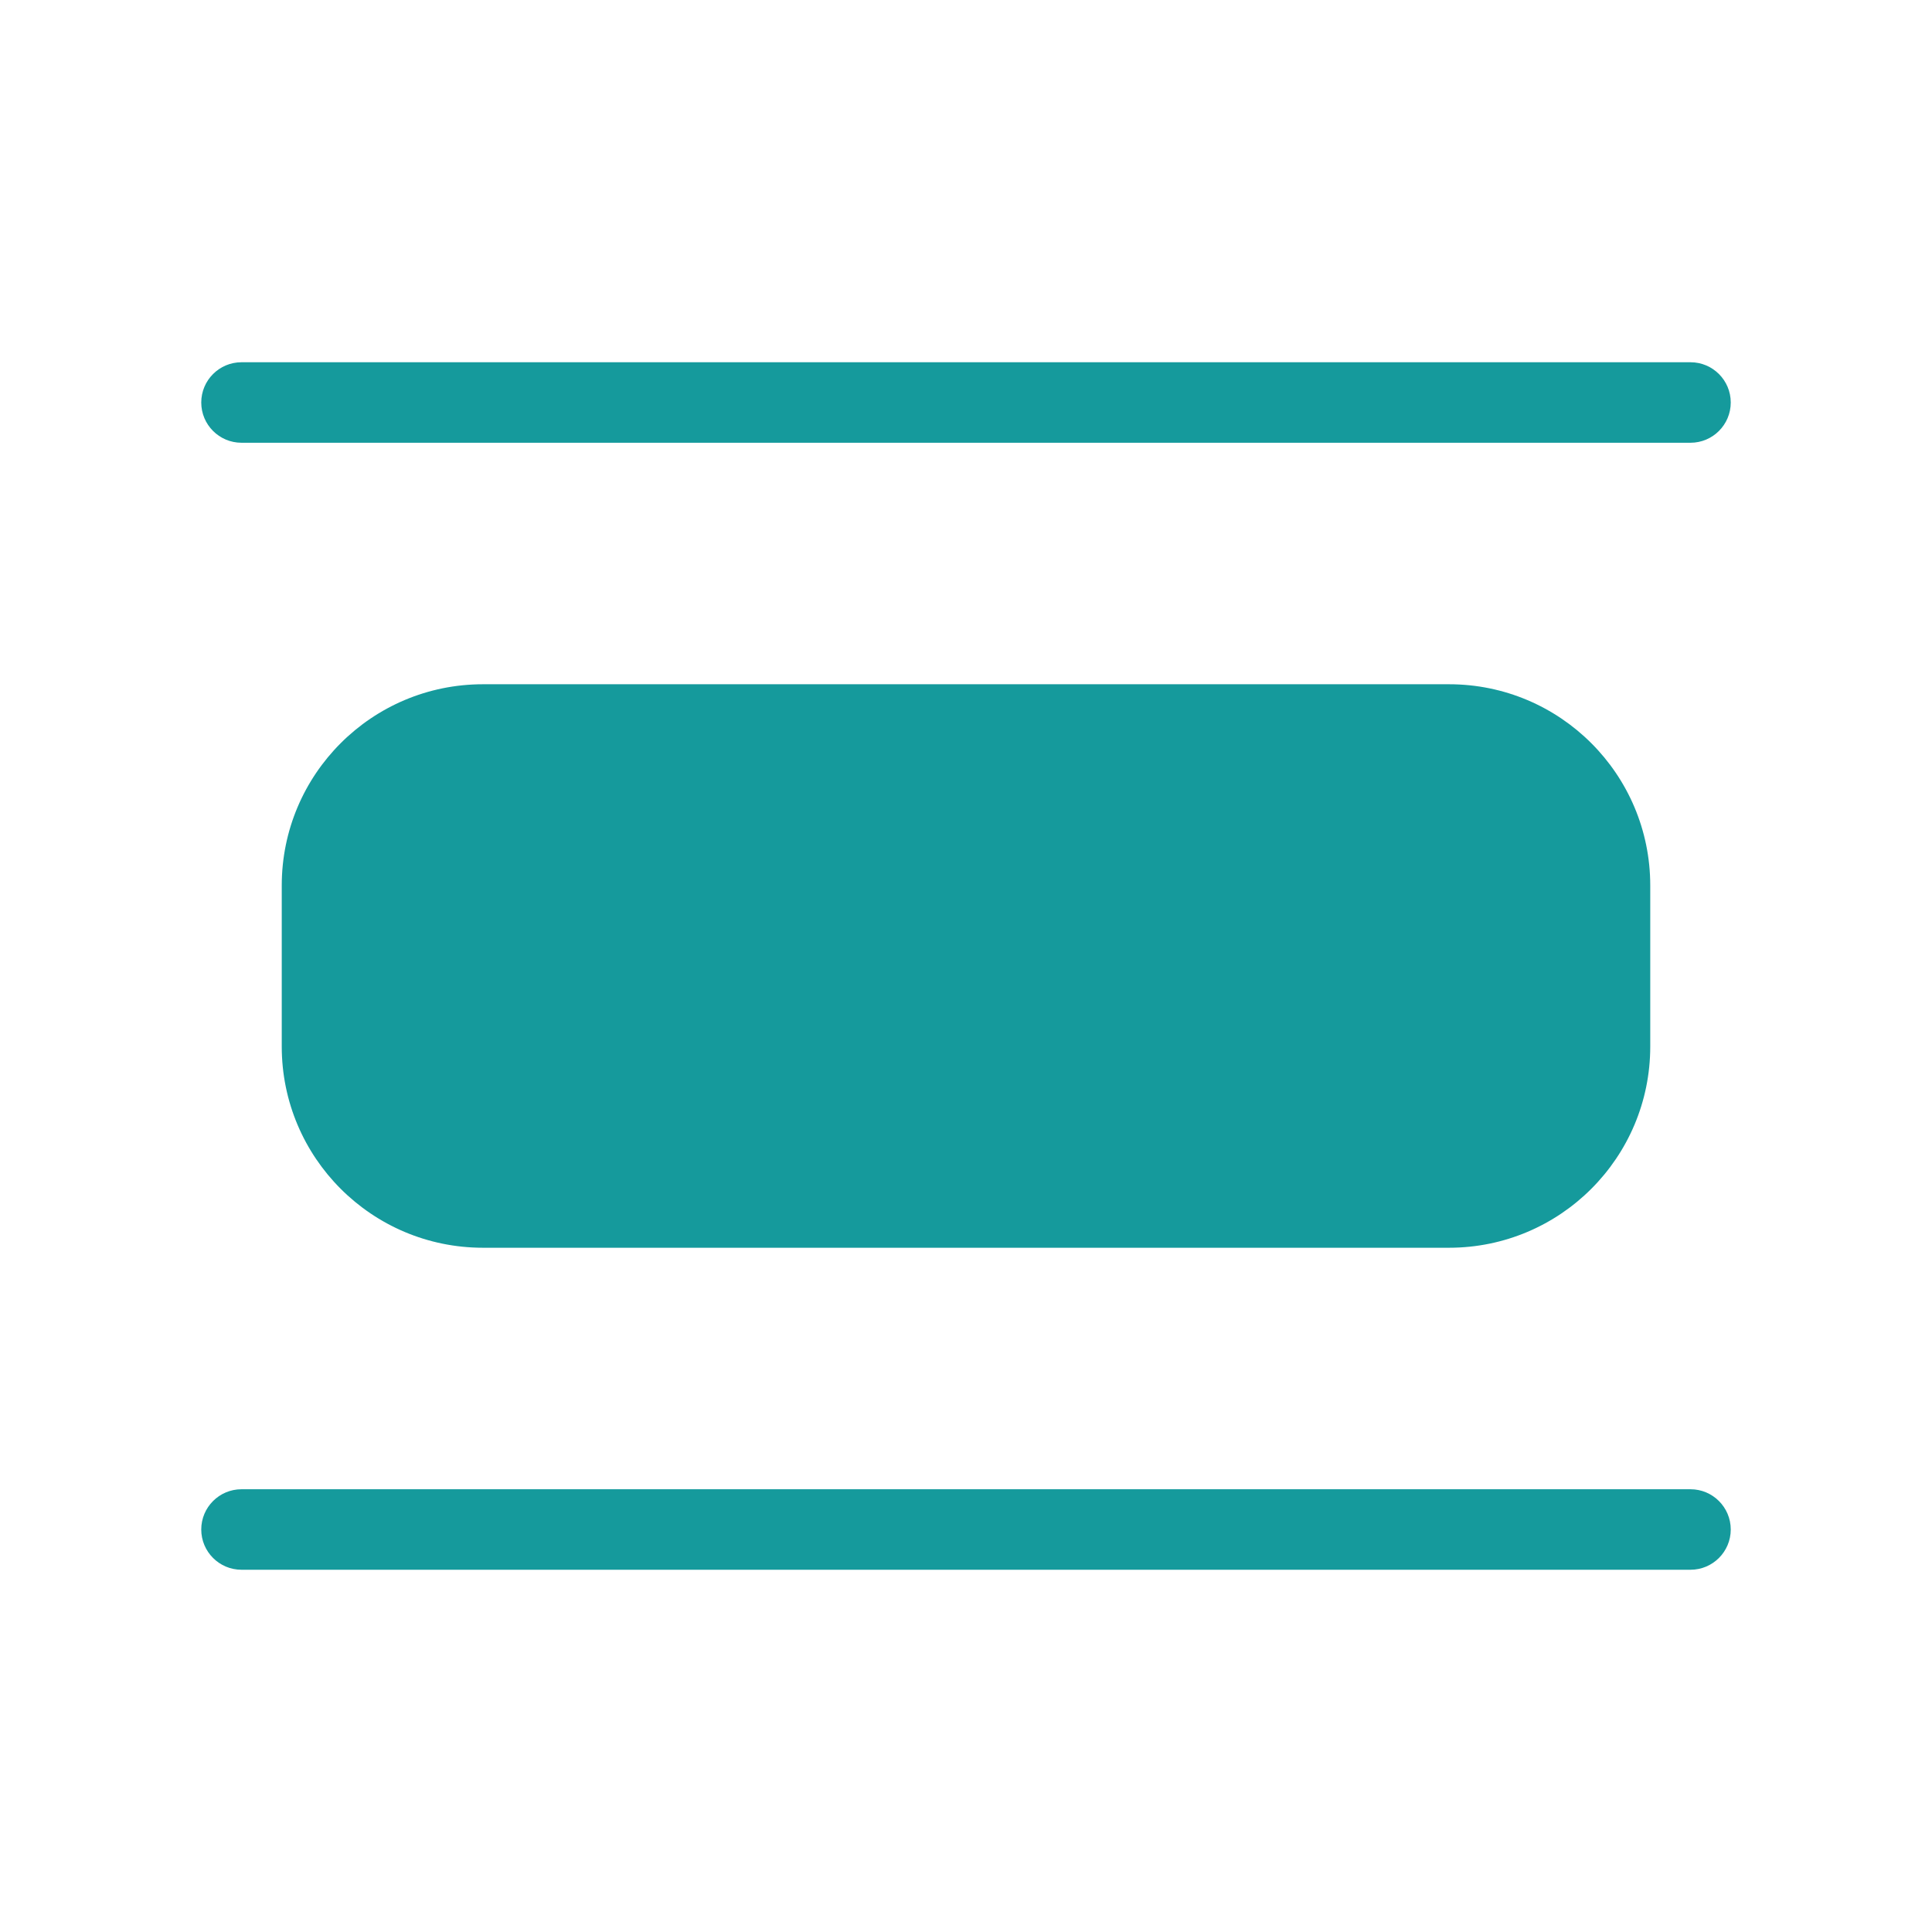
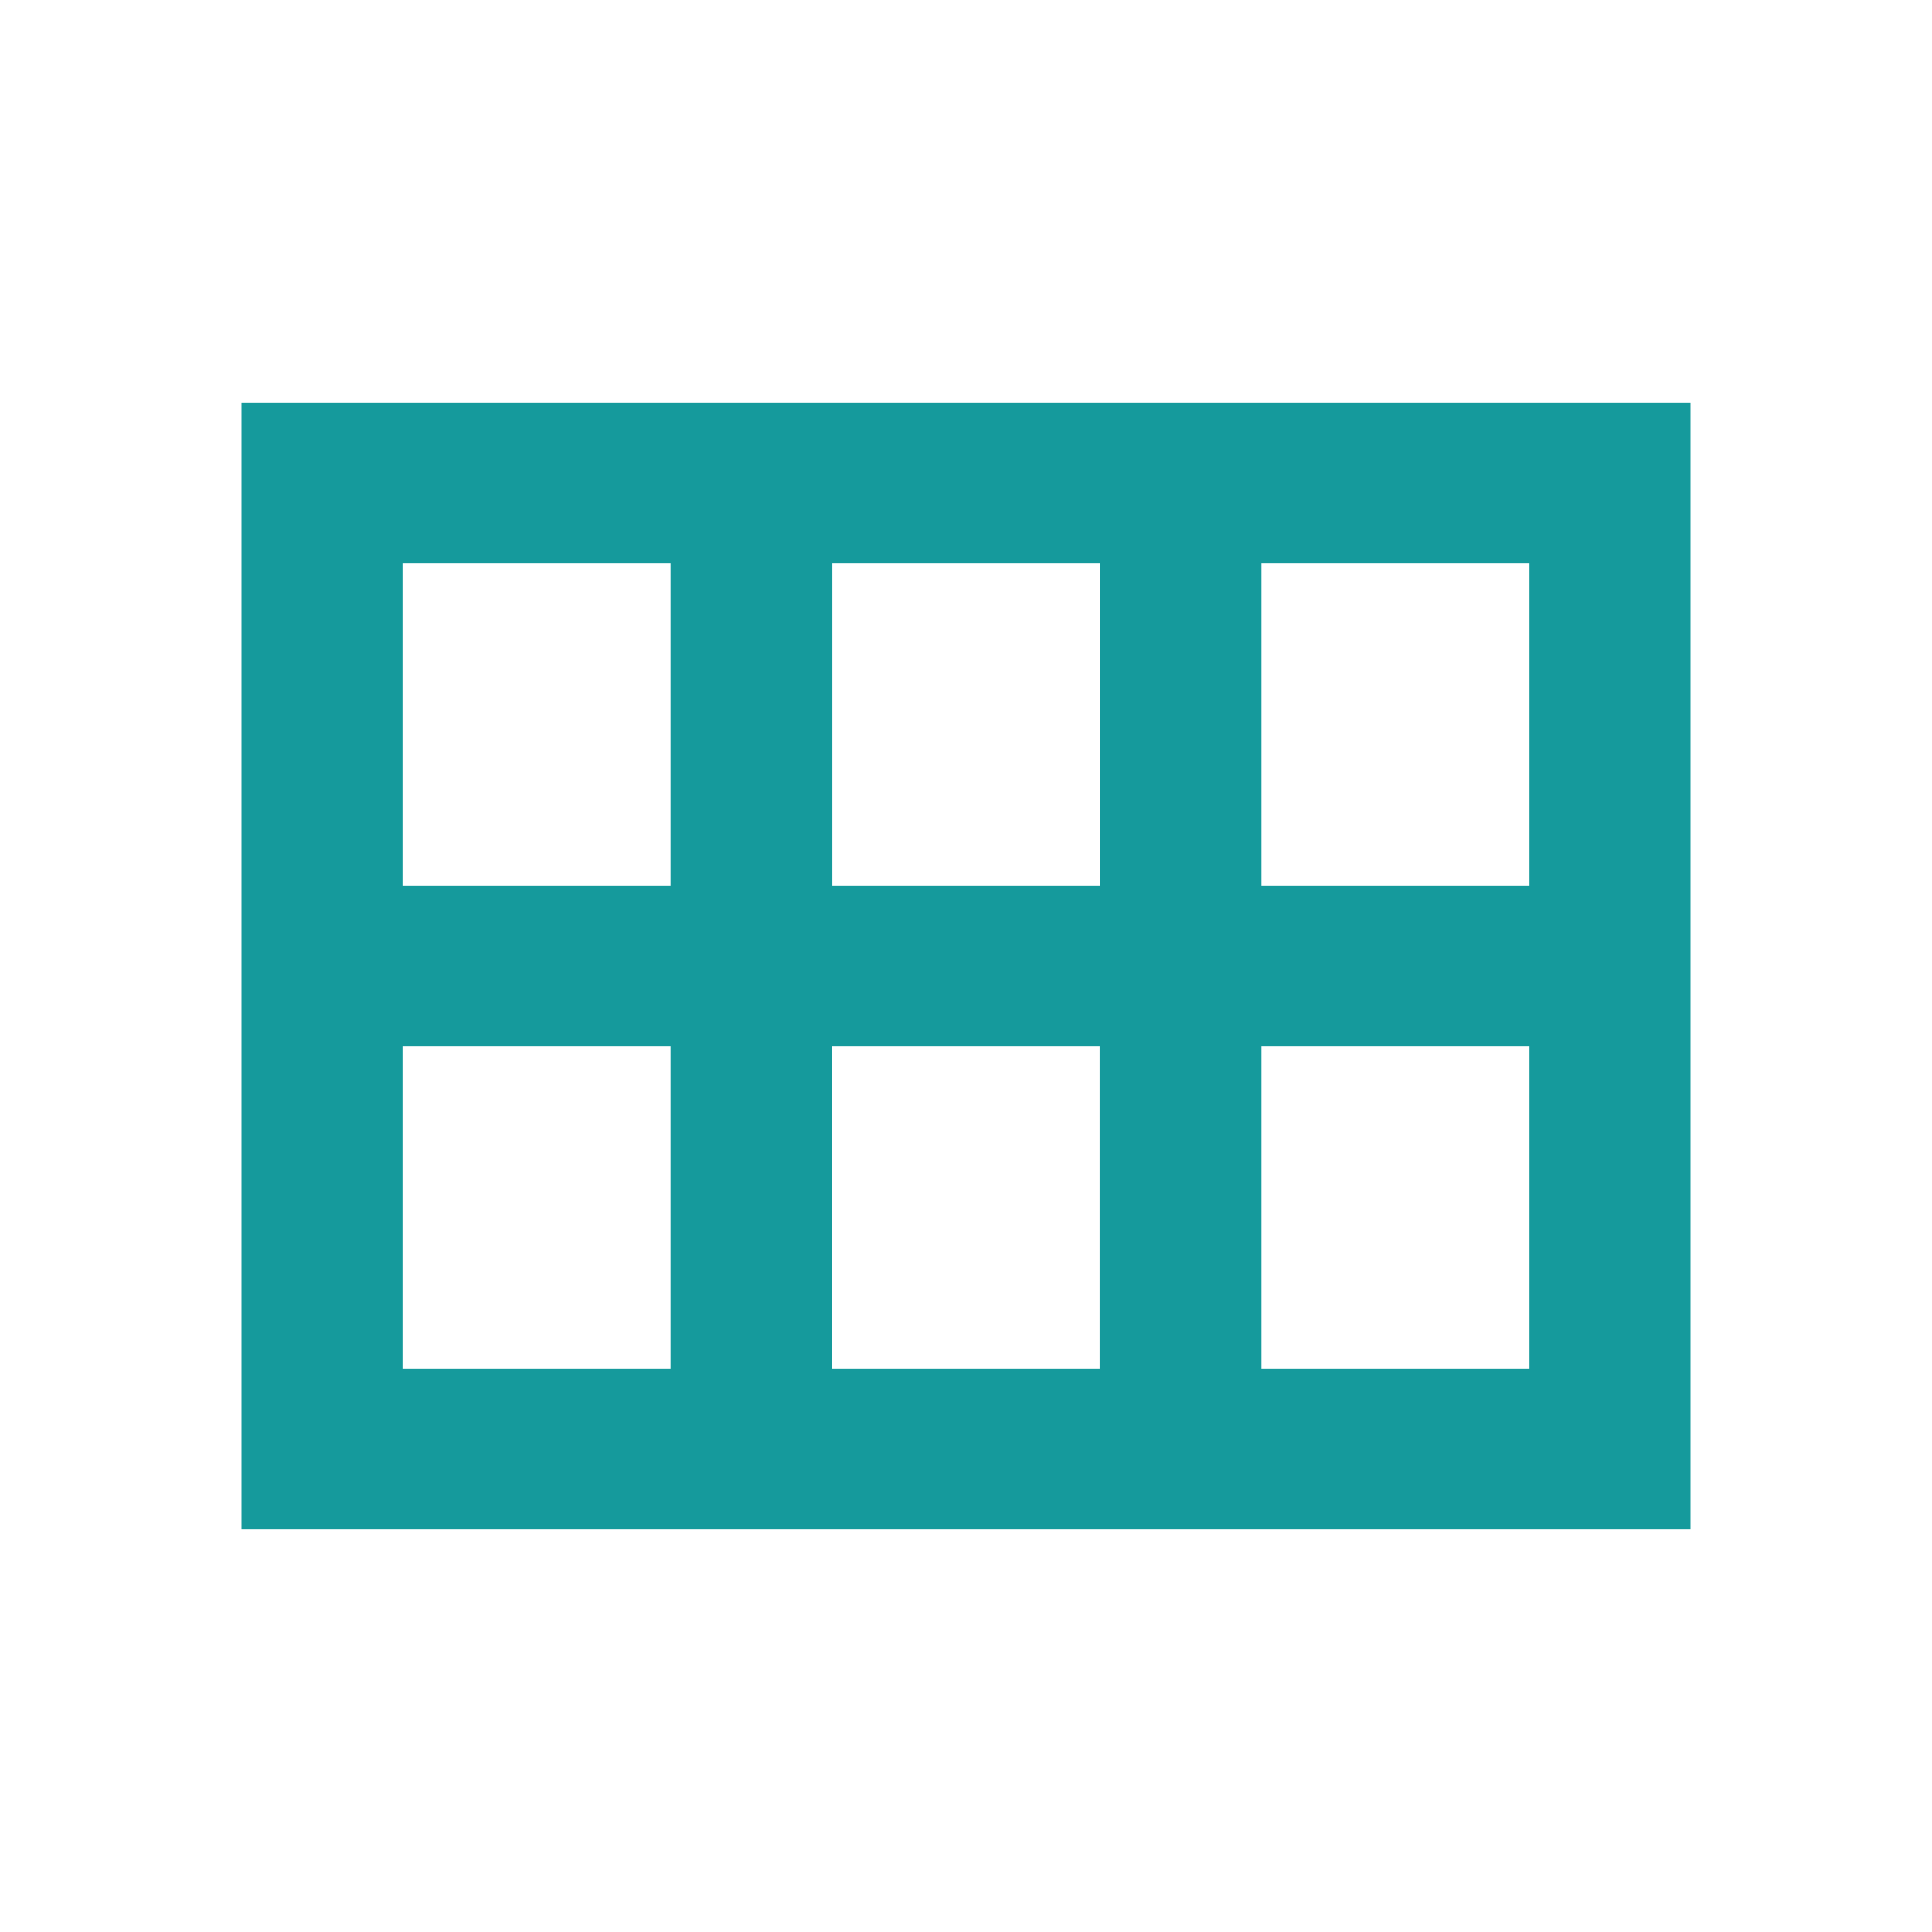
- <svg xmlns="http://www.w3.org/2000/svg" fill="none" height="40" viewBox="0 0 24 24" width="40">
-   <path clip-rule="evenodd" d="M3 18.5C2.724 18.5 2.5 18.724 2.5 19C2.5 19.276 2.724 19.5 3 19.5H21C21.276 19.5 21.5 19.276 21.5 19C21.5 18.724 21.276 18.5 21 18.5H3ZM3 4.5C2.724 4.5 2.5 4.724 2.5 5C2.5 5.276 2.724 5.5 3 5.5H21C21.276 5.5 21.5 5.276 21.5 5C21.5 4.724 21.276 4.5 21 4.5H3ZM3.5 13C3.5 14.381 4.619 15.5 6 15.5H18C19.381 15.5 20.5 14.381 20.5 13V11C20.5 9.619 19.381 8.5 18 8.5H6C4.619 8.5 3.5 9.619 3.5 11V13Z" fill="#159A9C" fill-rule="evenodd" />
+ <svg xmlns="http://www.w3.org/2000/svg" enable-background="new 0 0 24 24" height="40px" viewBox="0 0 24 24" width="40px" fill="#159A9C">
+   <rect fill="none" height="24" width="24" />
+   <path d="M3,5v14h18V5H3z M19,11h-3.33V7H19V11z M13.67,11h-3.33V7h3.33V11z M8.33,7v4H5V7H8.33z M5,17v-4h3.33v4H5z M10.33,17v-4 h3.33v4H10.33z M15.67,17v-4H19v4H15.67z" />
</svg>
